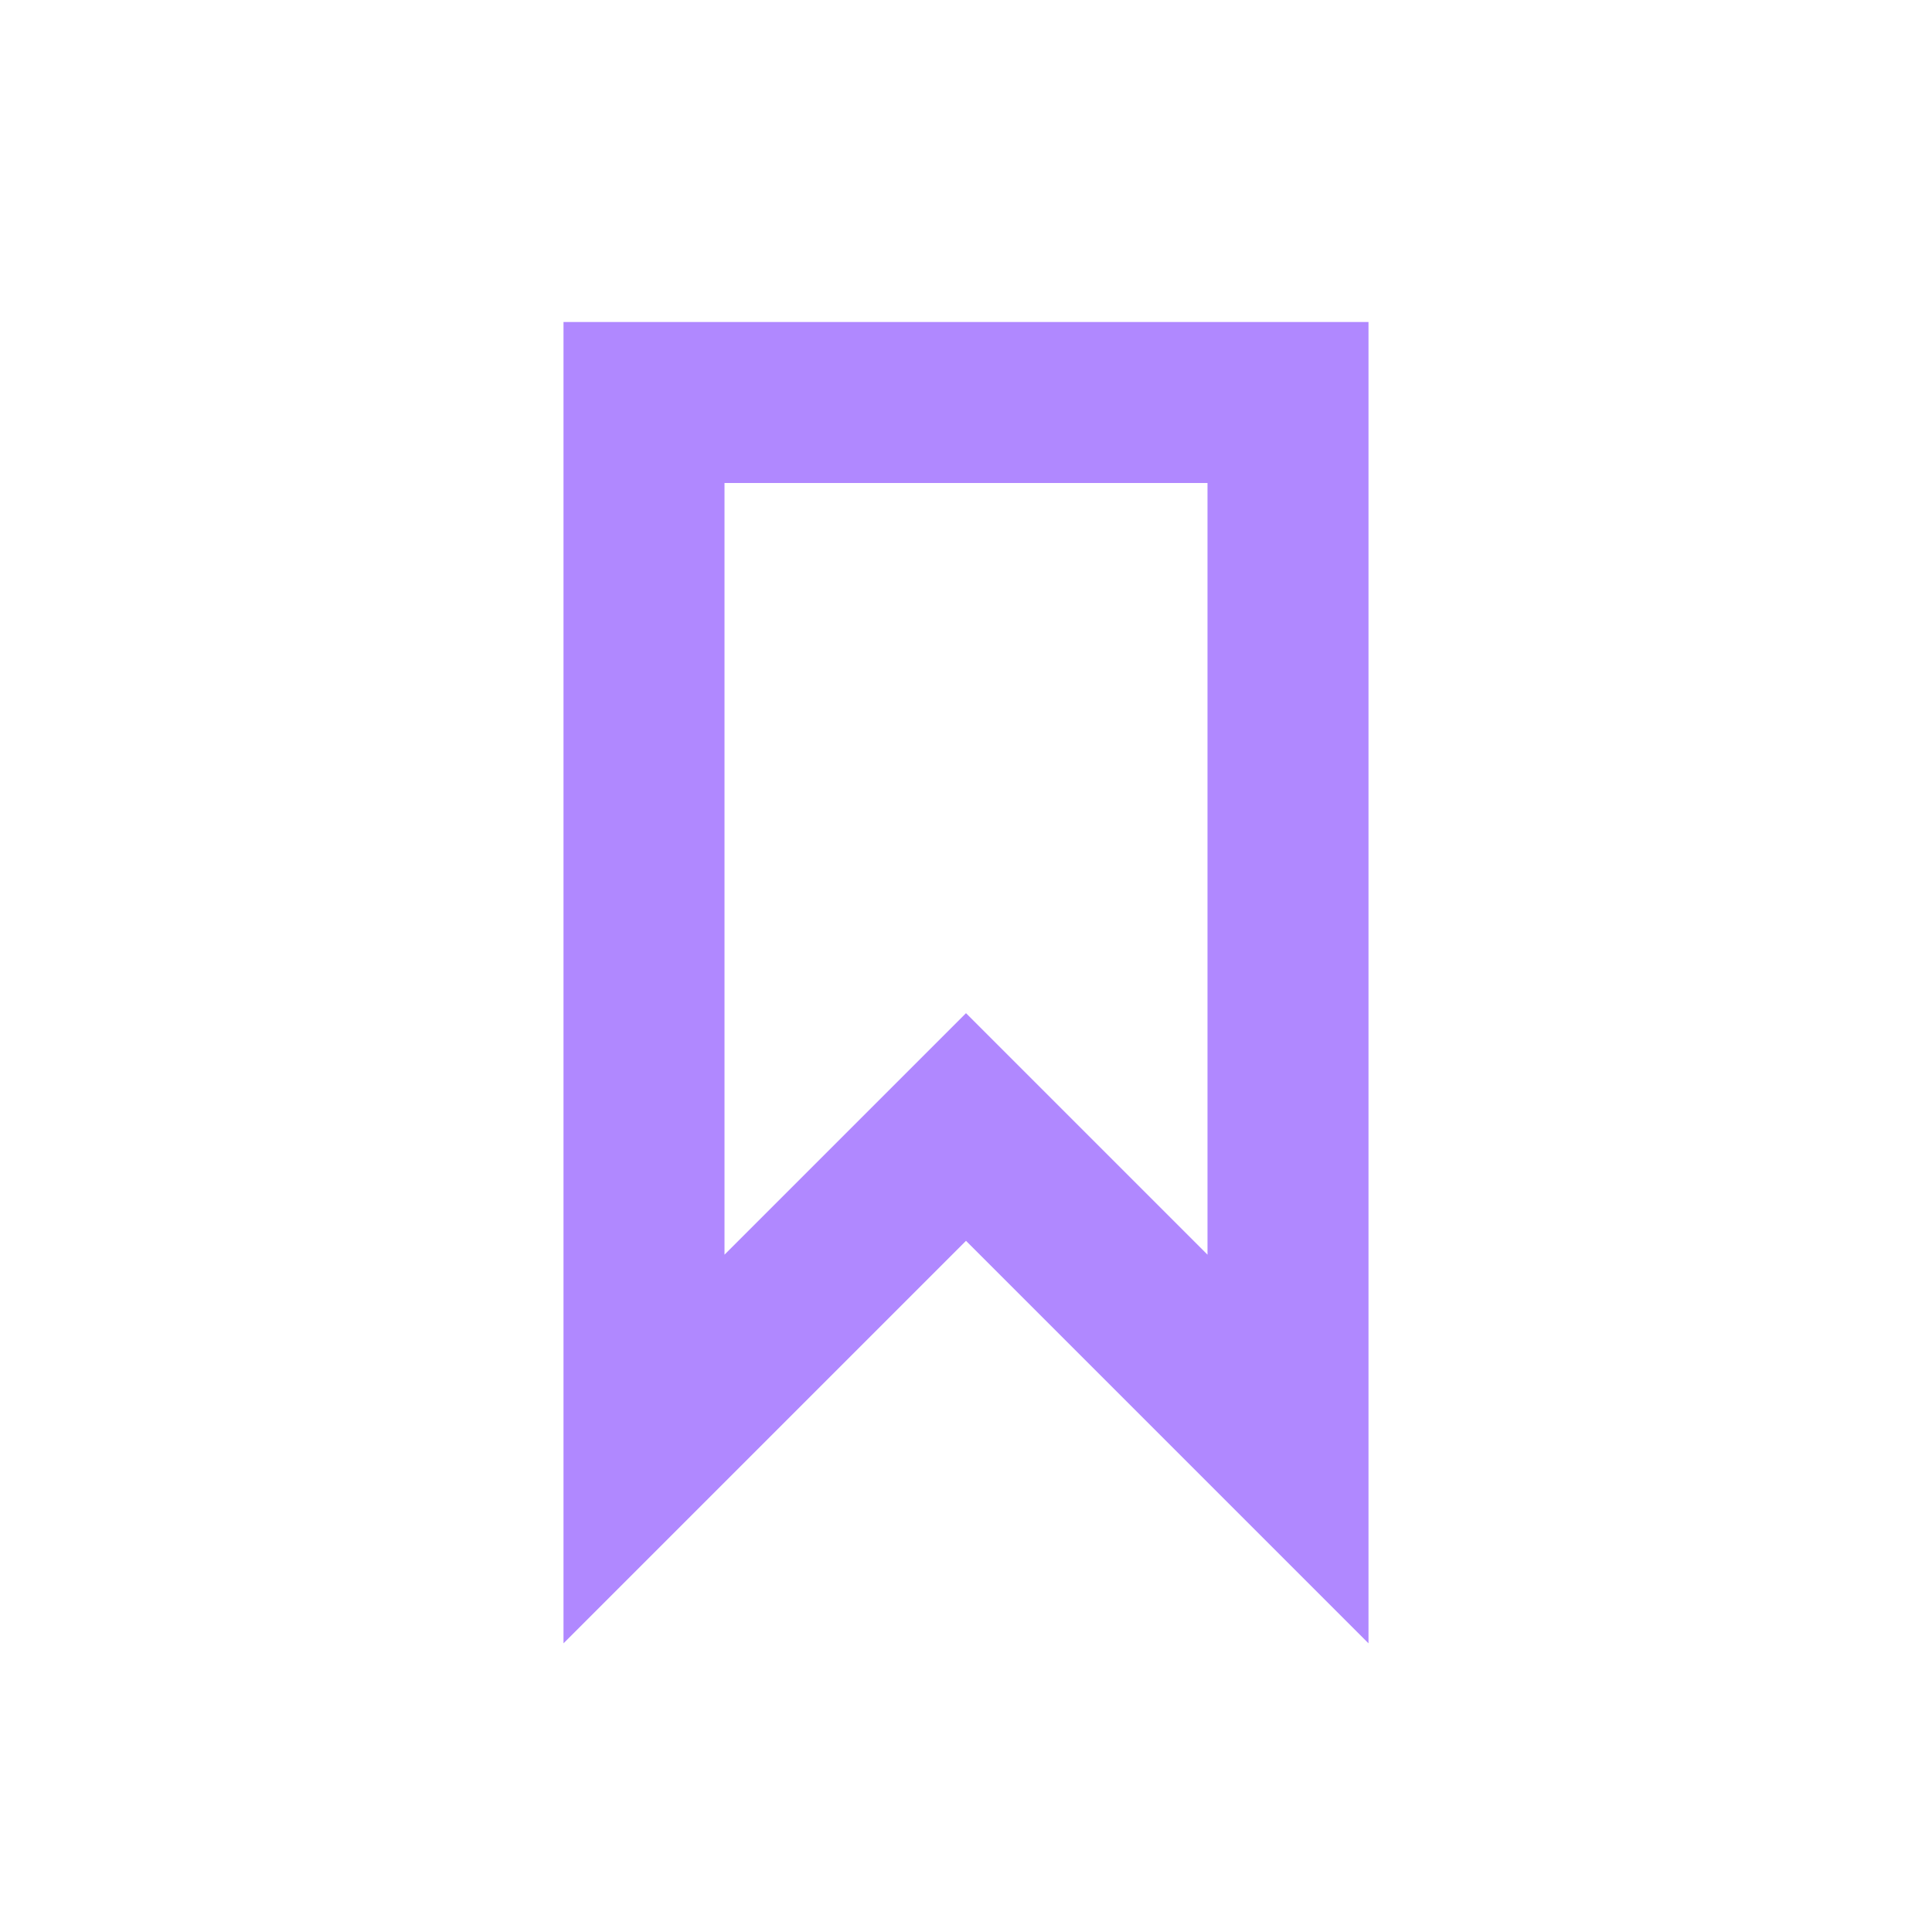
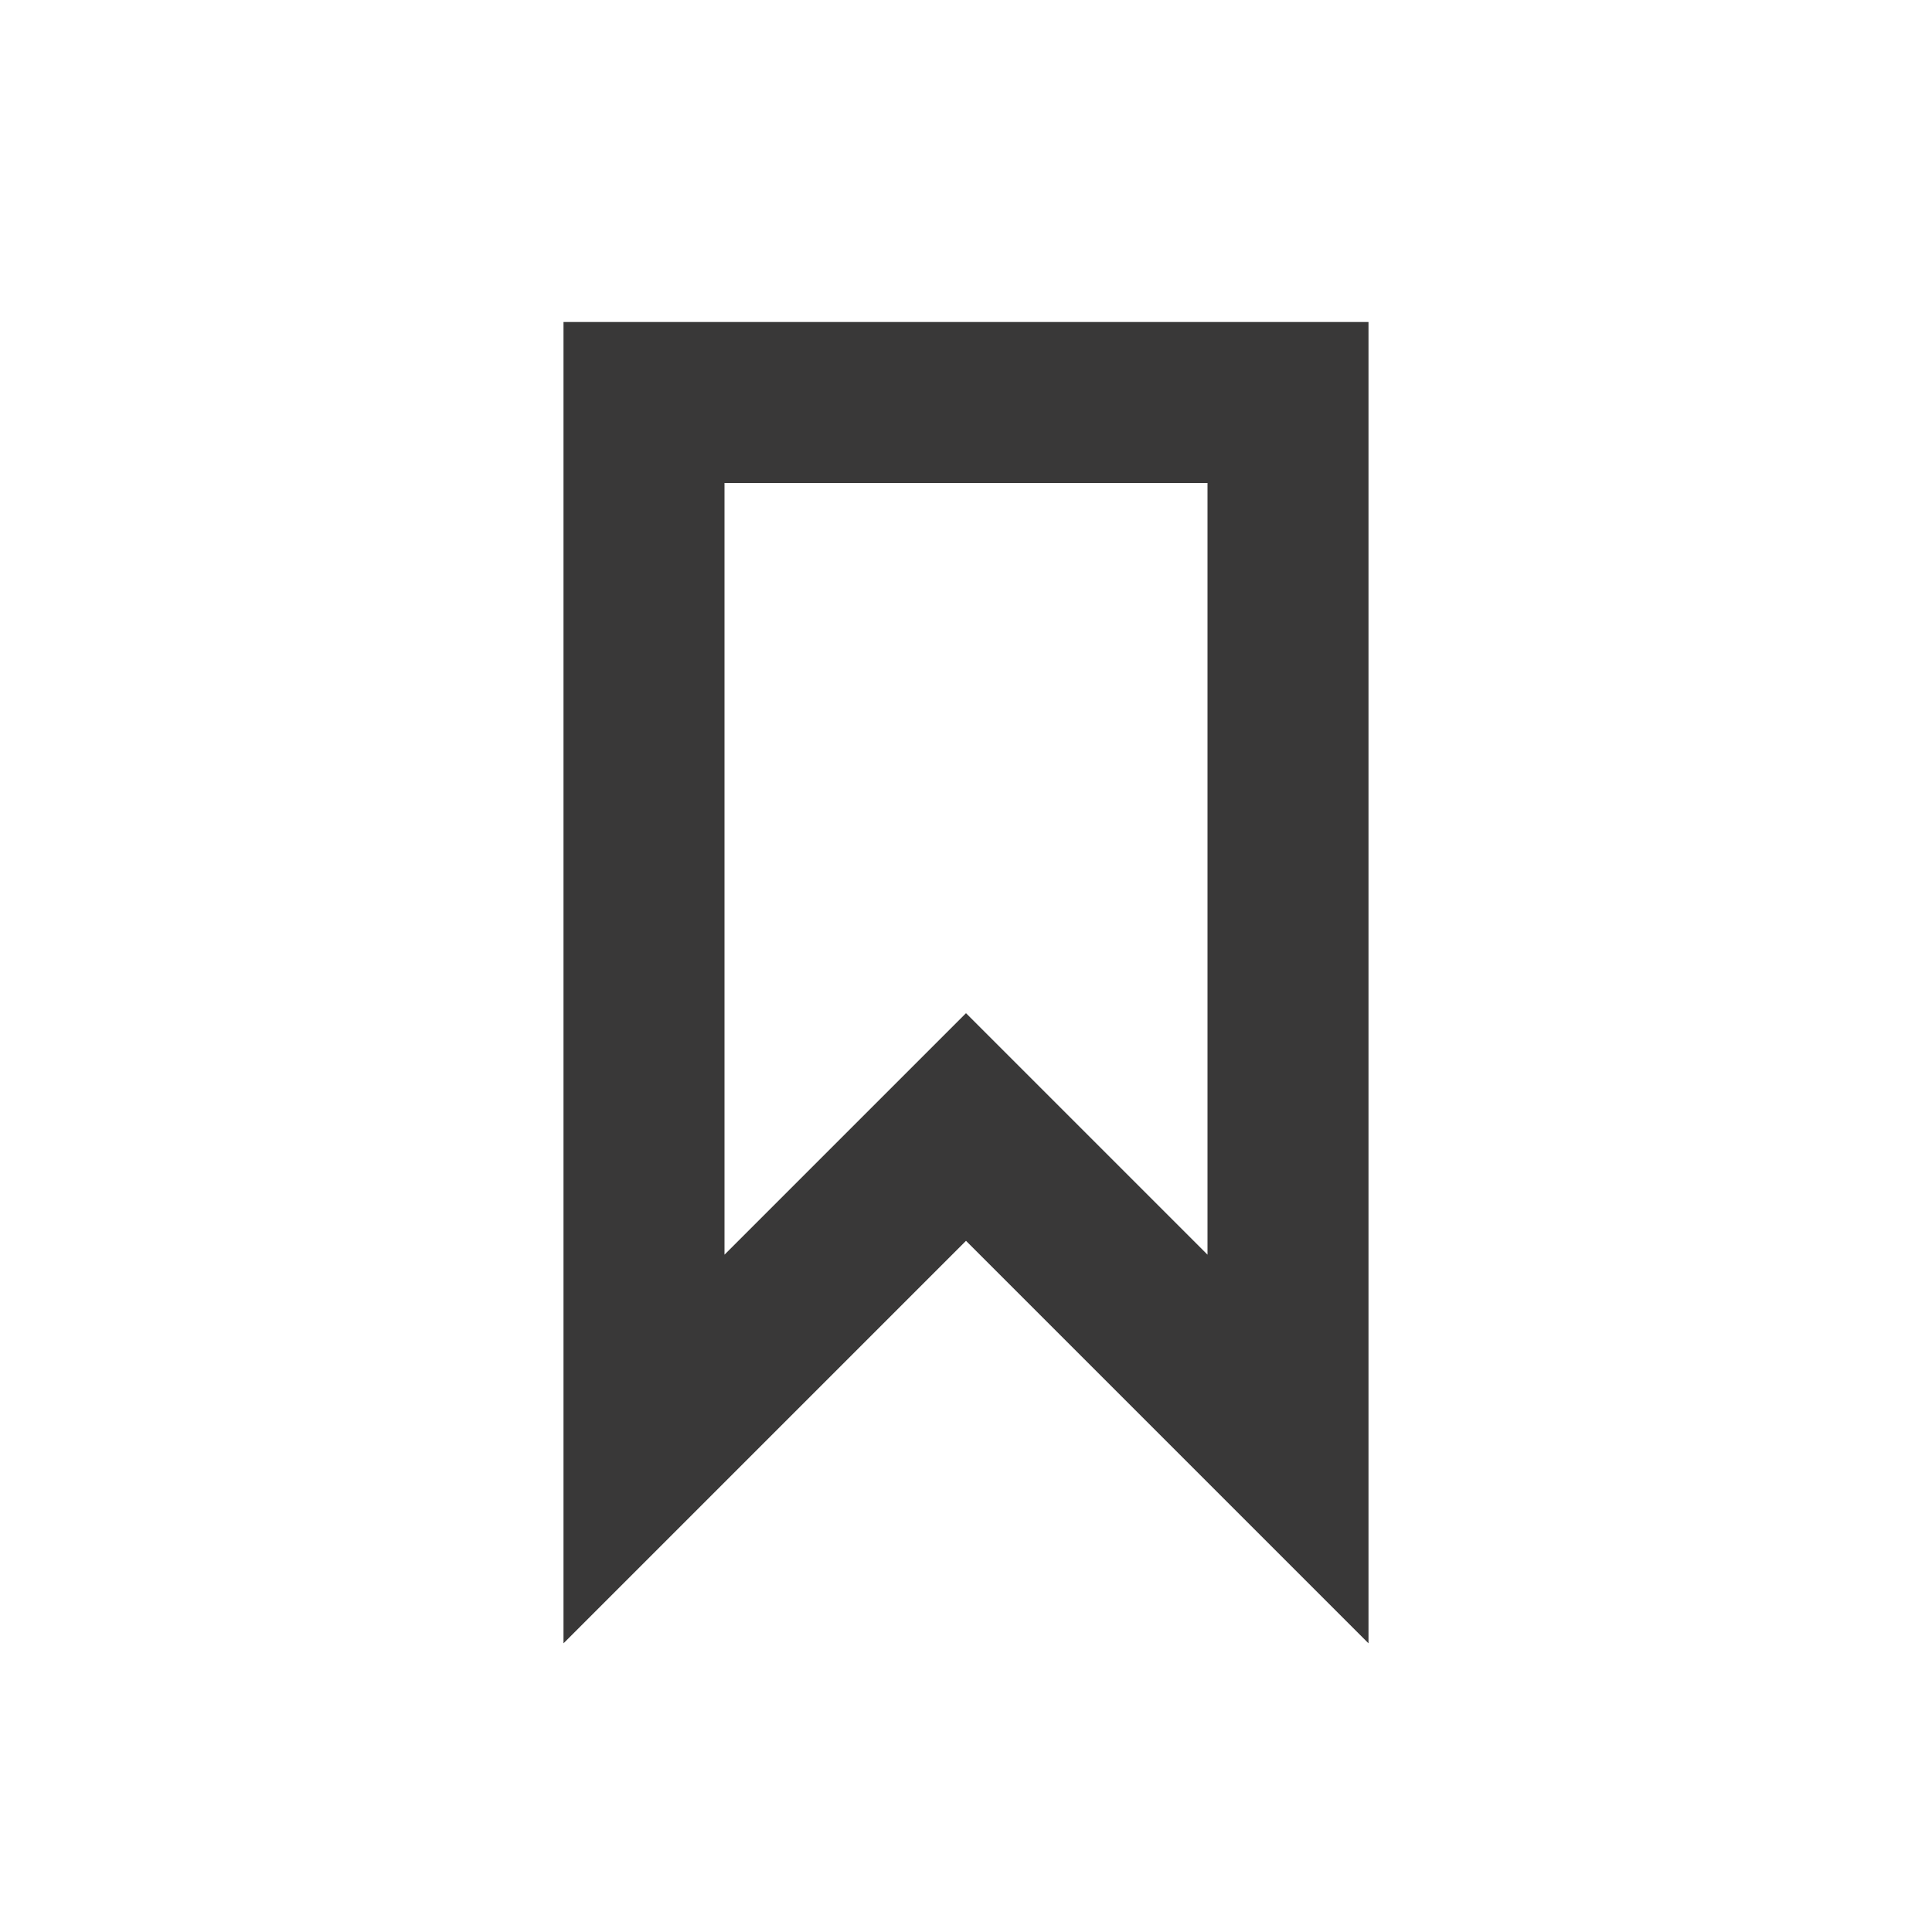
<svg xmlns="http://www.w3.org/2000/svg" width="24px" height="24px" viewBox="0 0 24 24" version="1.1">
  <g id="Artboard" stroke="none" stroke-width="1" fill="none" fill-rule="evenodd">
    <g id="ic-label-liliac" transform="translate(2, 2)">
-       <g id="Group_8996" transform="translate(5, 2)" fill="#B088FF" fill-rule="nonzero">
+       <g id="Group_8996" transform="translate(5, 2)" fill="#393838" fill-rule="nonzero">
        <path d="M10,16.414 L5,11.414 L0,16.414 L0,0 L10,0 L10,16.414 Z M5,8.586 L8,11.586 L8,2 L2,2 L2,11.586 L5,8.586 Z" id="Path_18961" />
      </g>
      <polygon id="Rectangle_4641" points="0 0 20 0 20 20 0 20" />
    </g>
  </g>
</svg>
